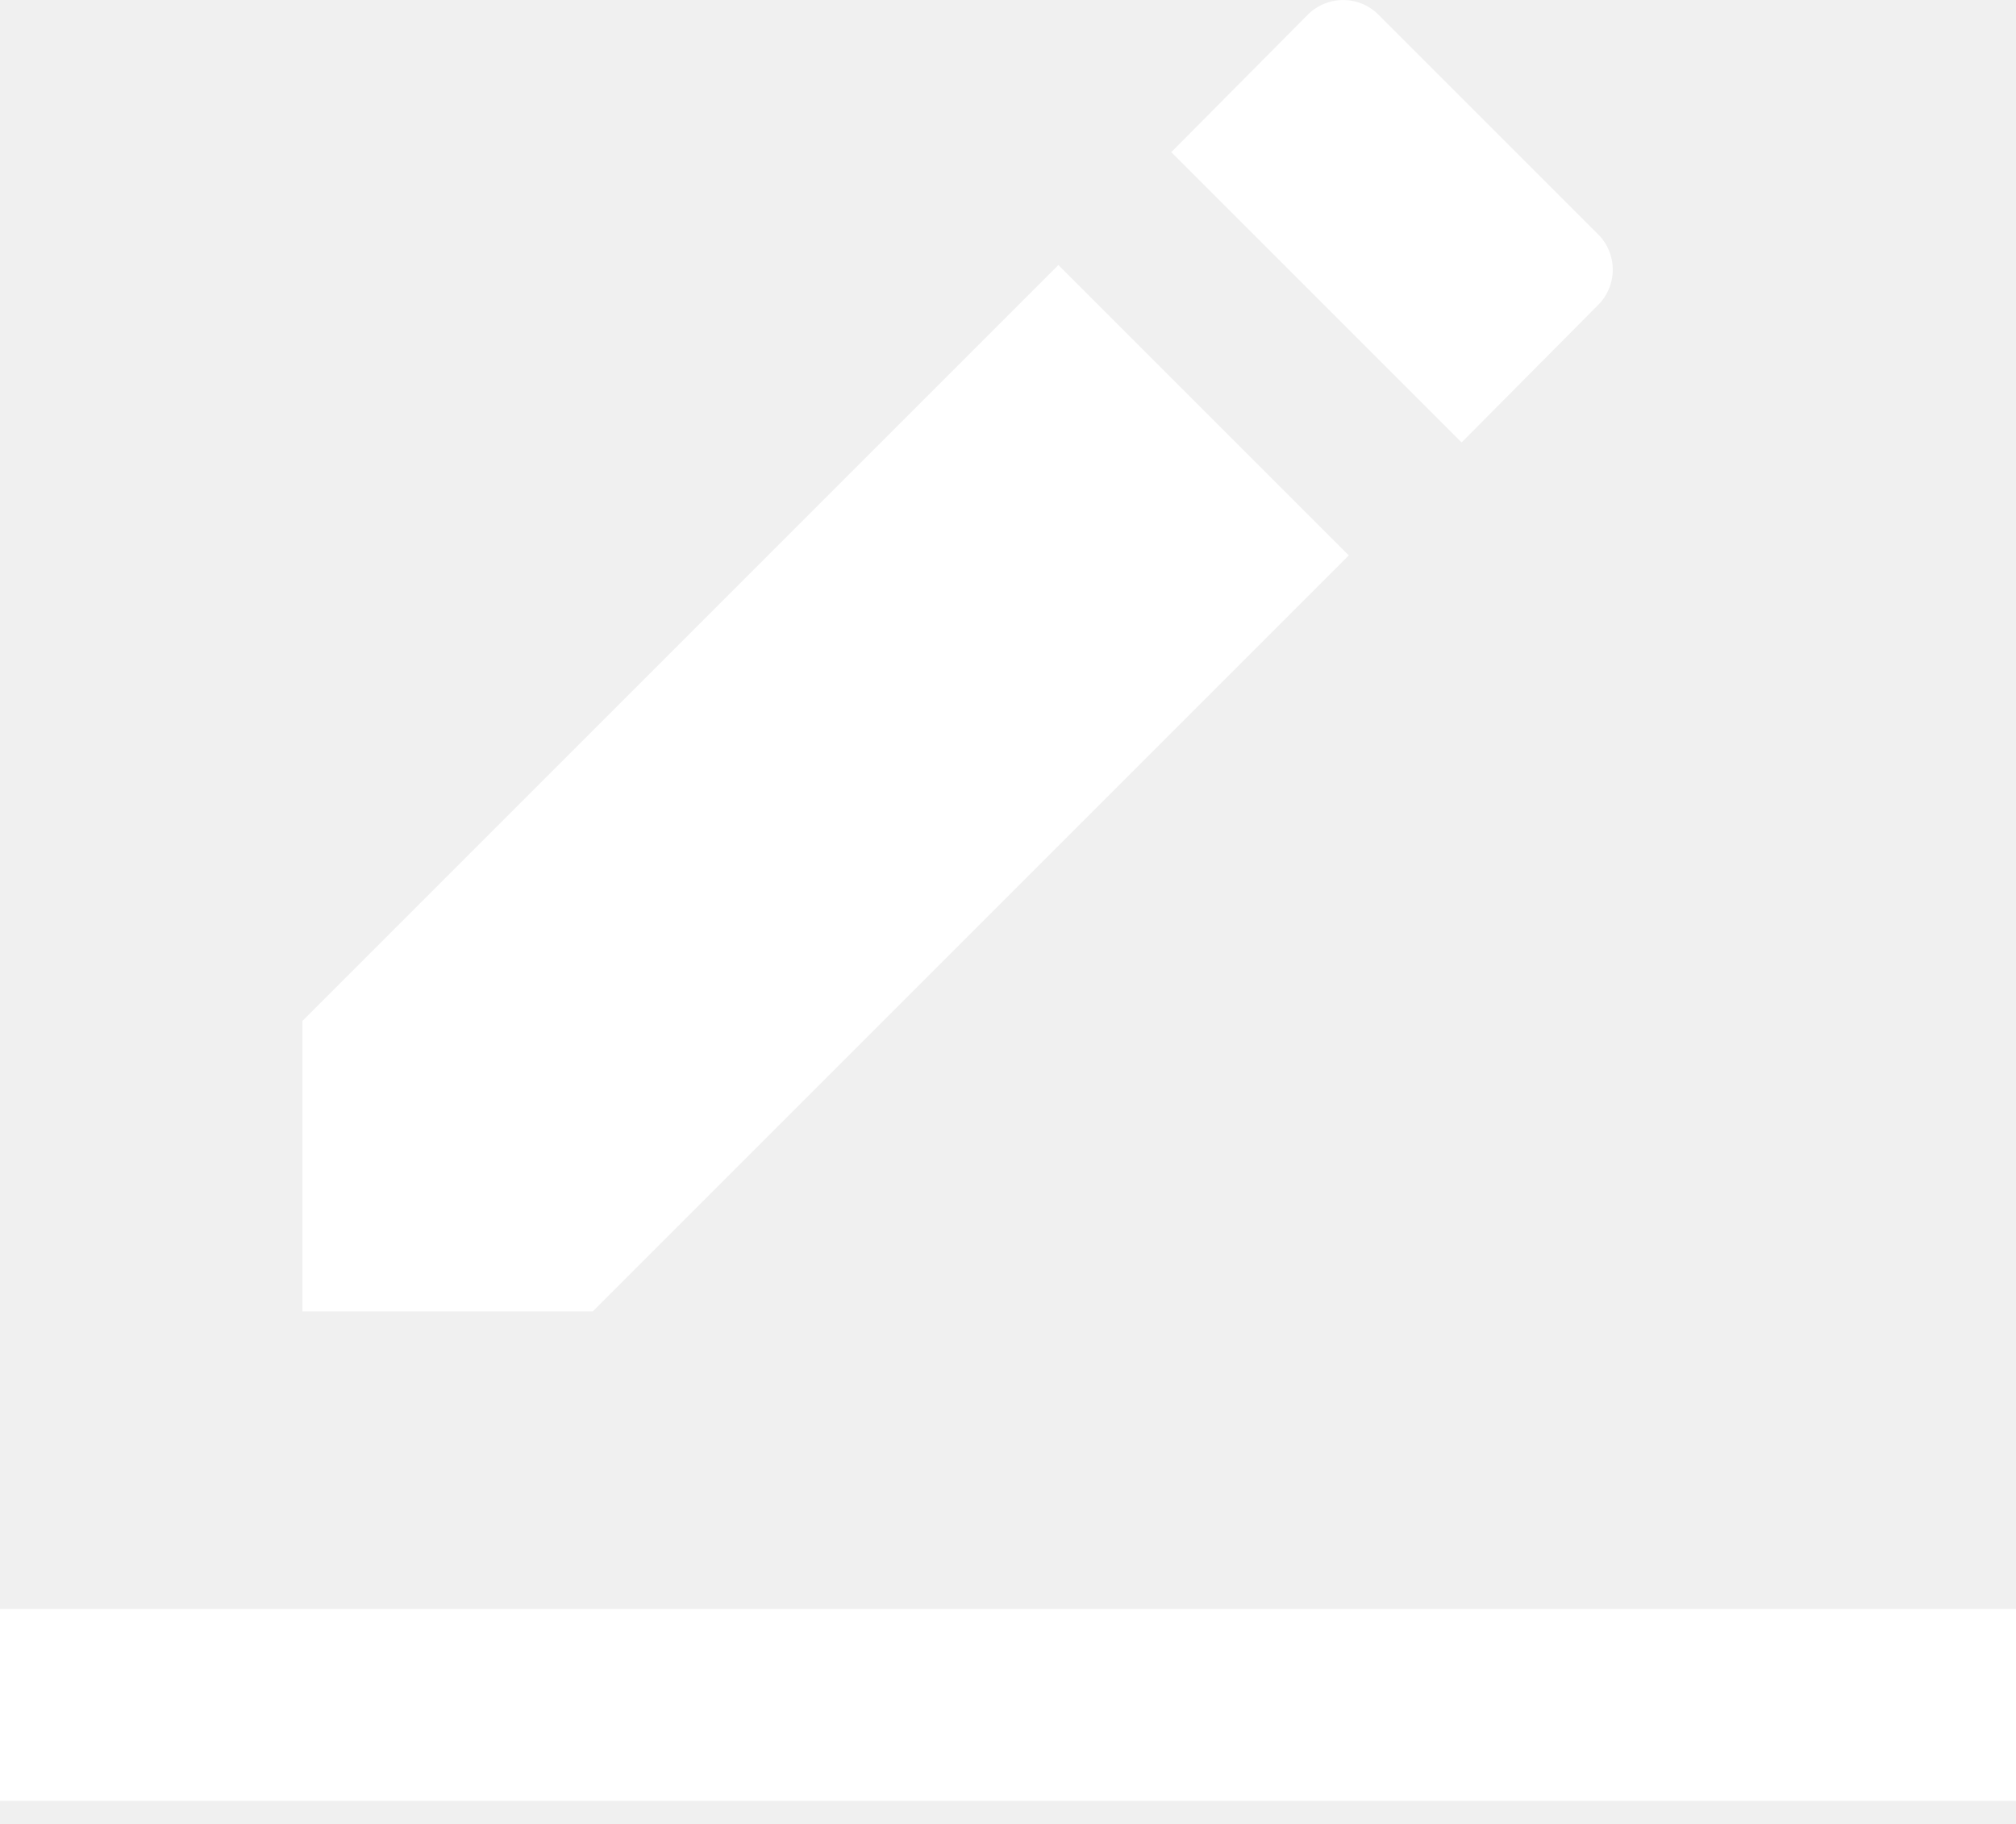
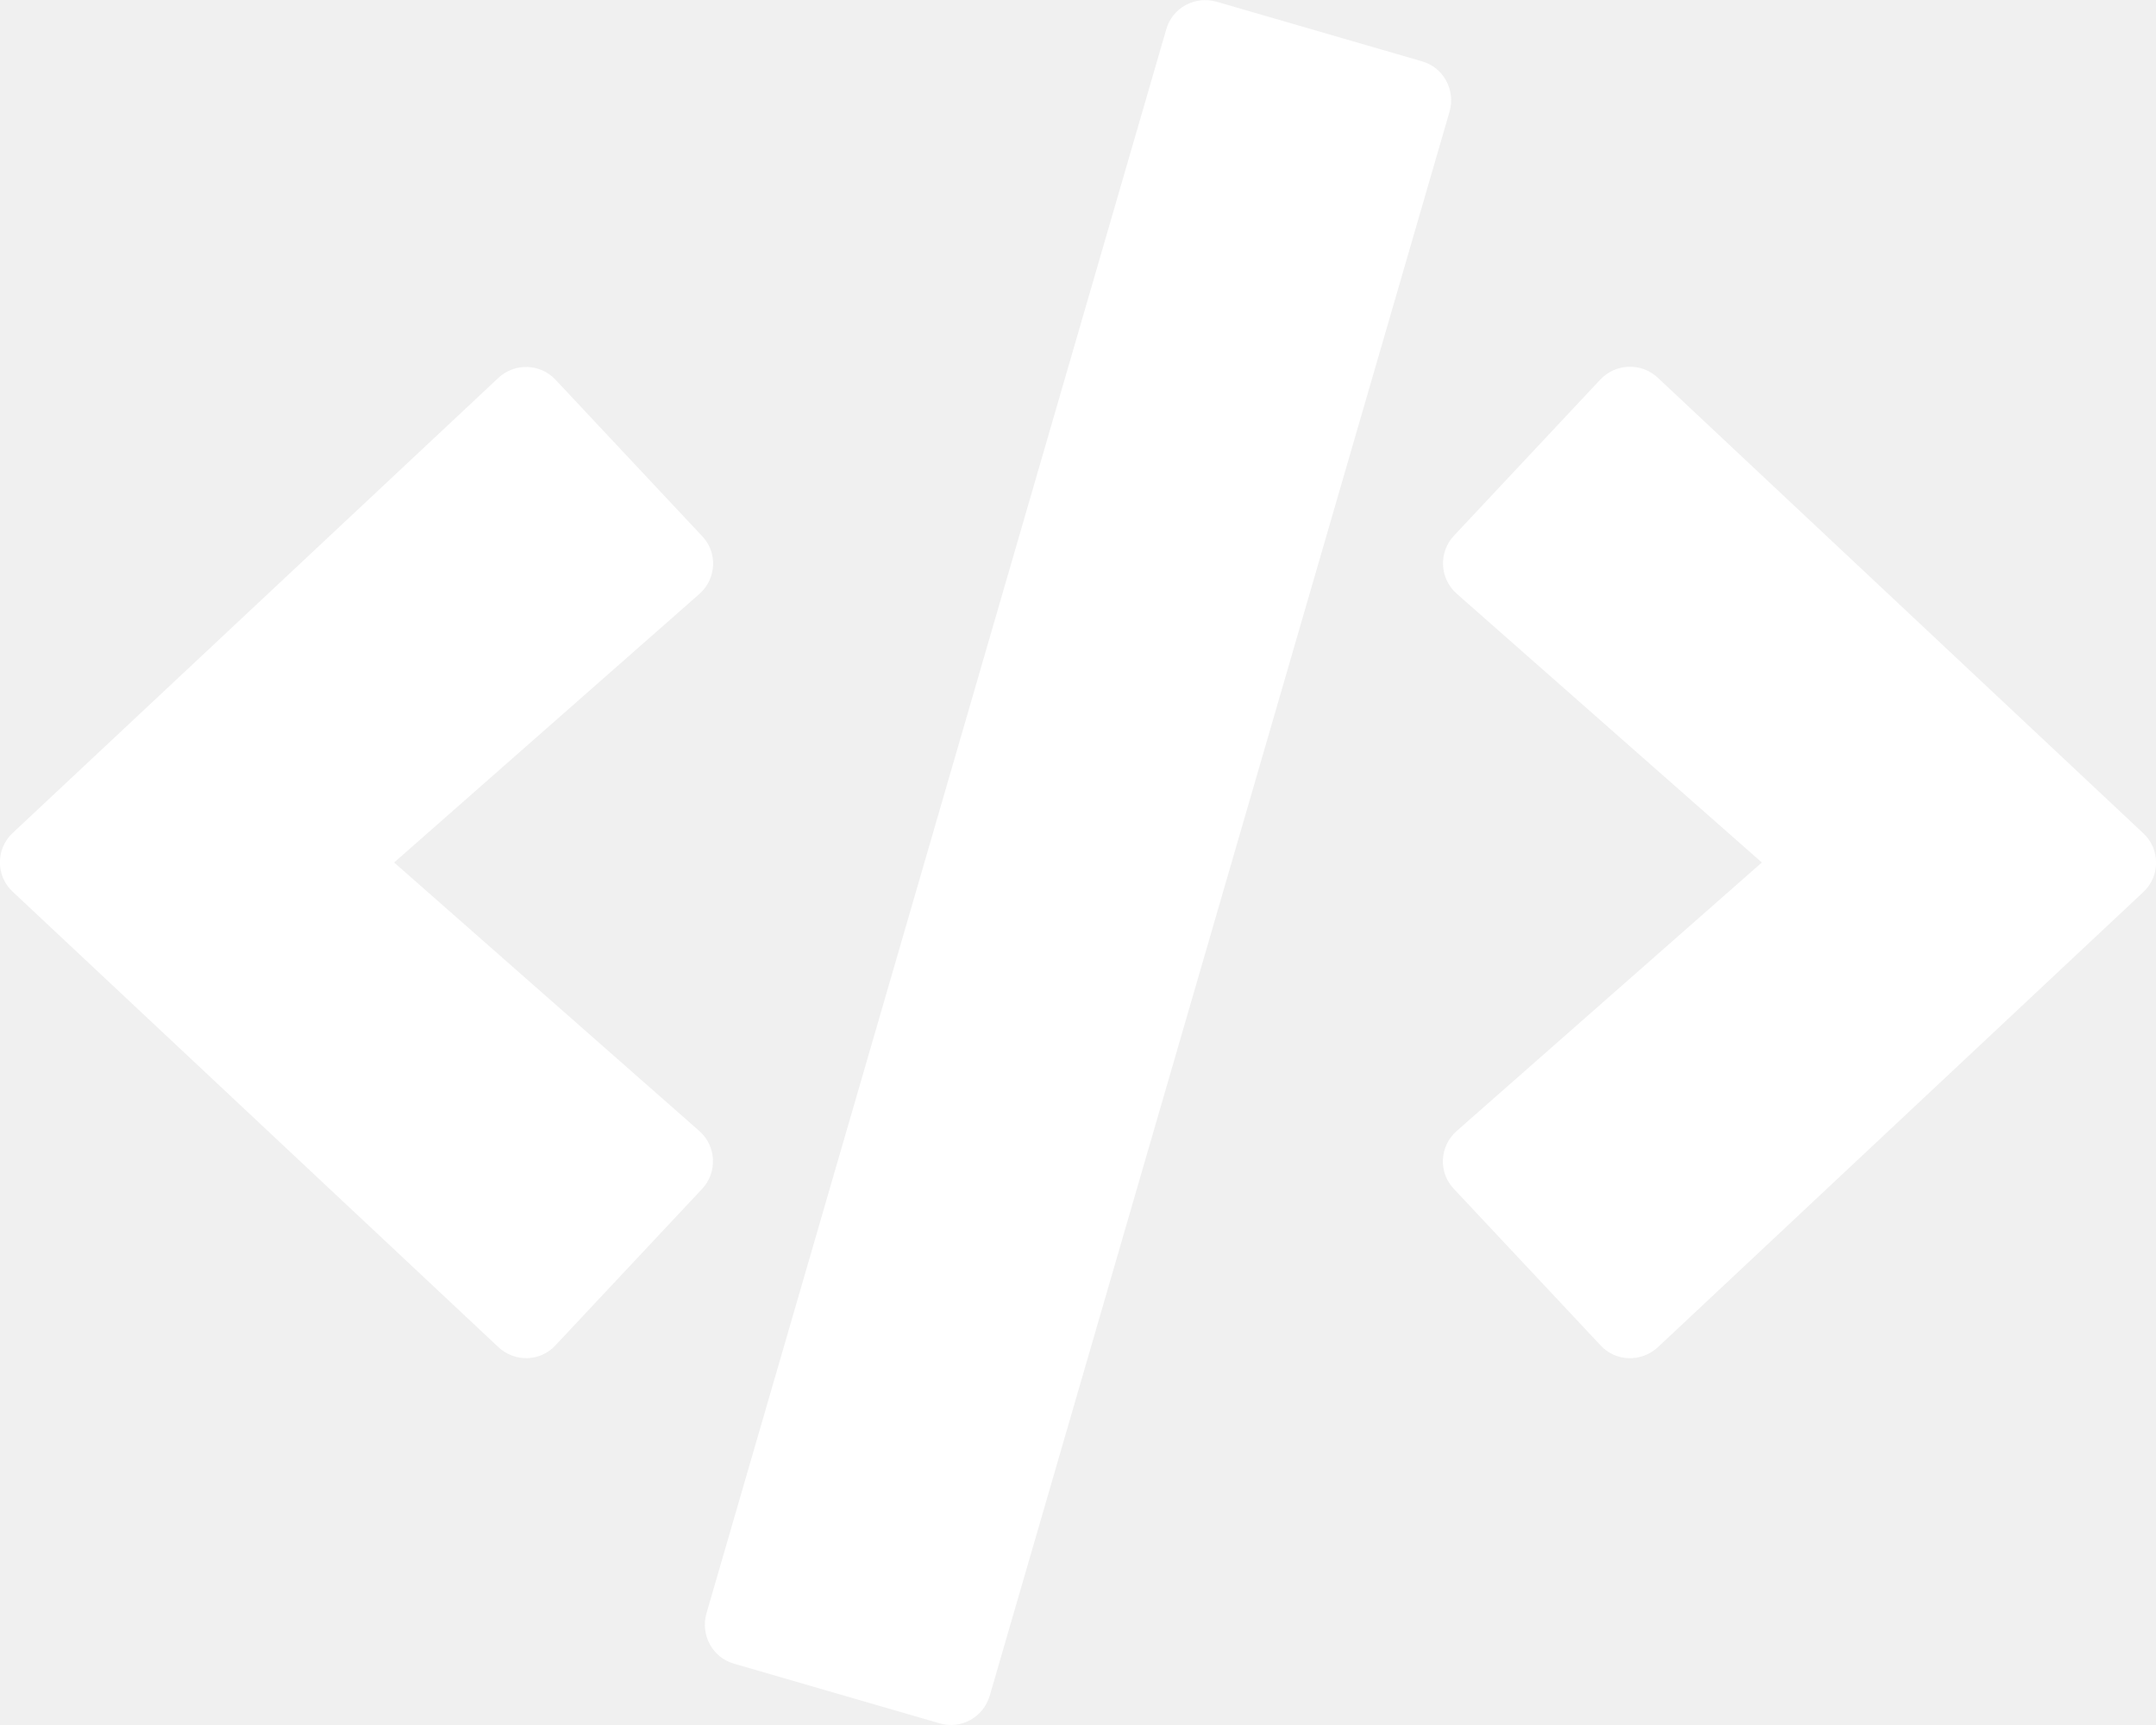
- <svg xmlns="http://www.w3.org/2000/svg" width="21" height="19" viewBox="0 0 21 19">
-   <g fill="#FFF" fill-rule="nonzero">
-     <path d="M0 16.76h21v2H0zM14.049 5.785l-3.024-3.024-7.875 7.875v3.025h3.024l7.875-7.875zm2.593-2.603a.52.52 0 0 0 0-.746L14.364.158a.52.52 0 0 0-.746 0l-1.417 1.427 3.024 3.024 1.417-1.427z" />
-   </g>
+ <svg xmlns="http://www.w3.org/2000/svg" aria-hidden="true" focusable="false" data-prefix="fas" data-icon="code" class="svg-inline--fa fa-code fa-w-20" role="img" viewBox="0 0 640 512">
+   <path fill="#FFF" d="M278.9 511.5l-61-17.7c-6.4-1.8-10-8.5-8.2-14.9L346.2 8.7c1.8-6.4 8.5-10 14.9-8.2l61 17.7c6.4 1.8 10 8.5 8.2 14.9L293.8 503.3c-1.9 6.4-8.5 10.1-14.9 8.2zm-114-112.2l43.5-46.4c4.6-4.9 4.3-12.7-.8-17.2L117 256l90.6-79.7c5.1-4.5 5.5-12.3.8-17.2l-43.5-46.4c-4.5-4.8-12.1-5.1-17-.5L3.8 247.2c-5.1 4.7-5.1 12.8 0 17.5l144.1 135.1c4.9 4.6 12.5 4.4 17-.5zm327.2.6l144.1-135.1c5.1-4.7 5.1-12.8 0-17.5L492.1 112.1c-4.8-4.5-12.4-4.3-17 .5L431.6 159c-4.6 4.9-4.3 12.7.8 17.2L523 256l-90.6 79.7c-5.1 4.5-5.5 12.3-.8 17.2l43.5 46.4c4.5 4.9 12.1 5.1 17 .6z" />
</svg>
